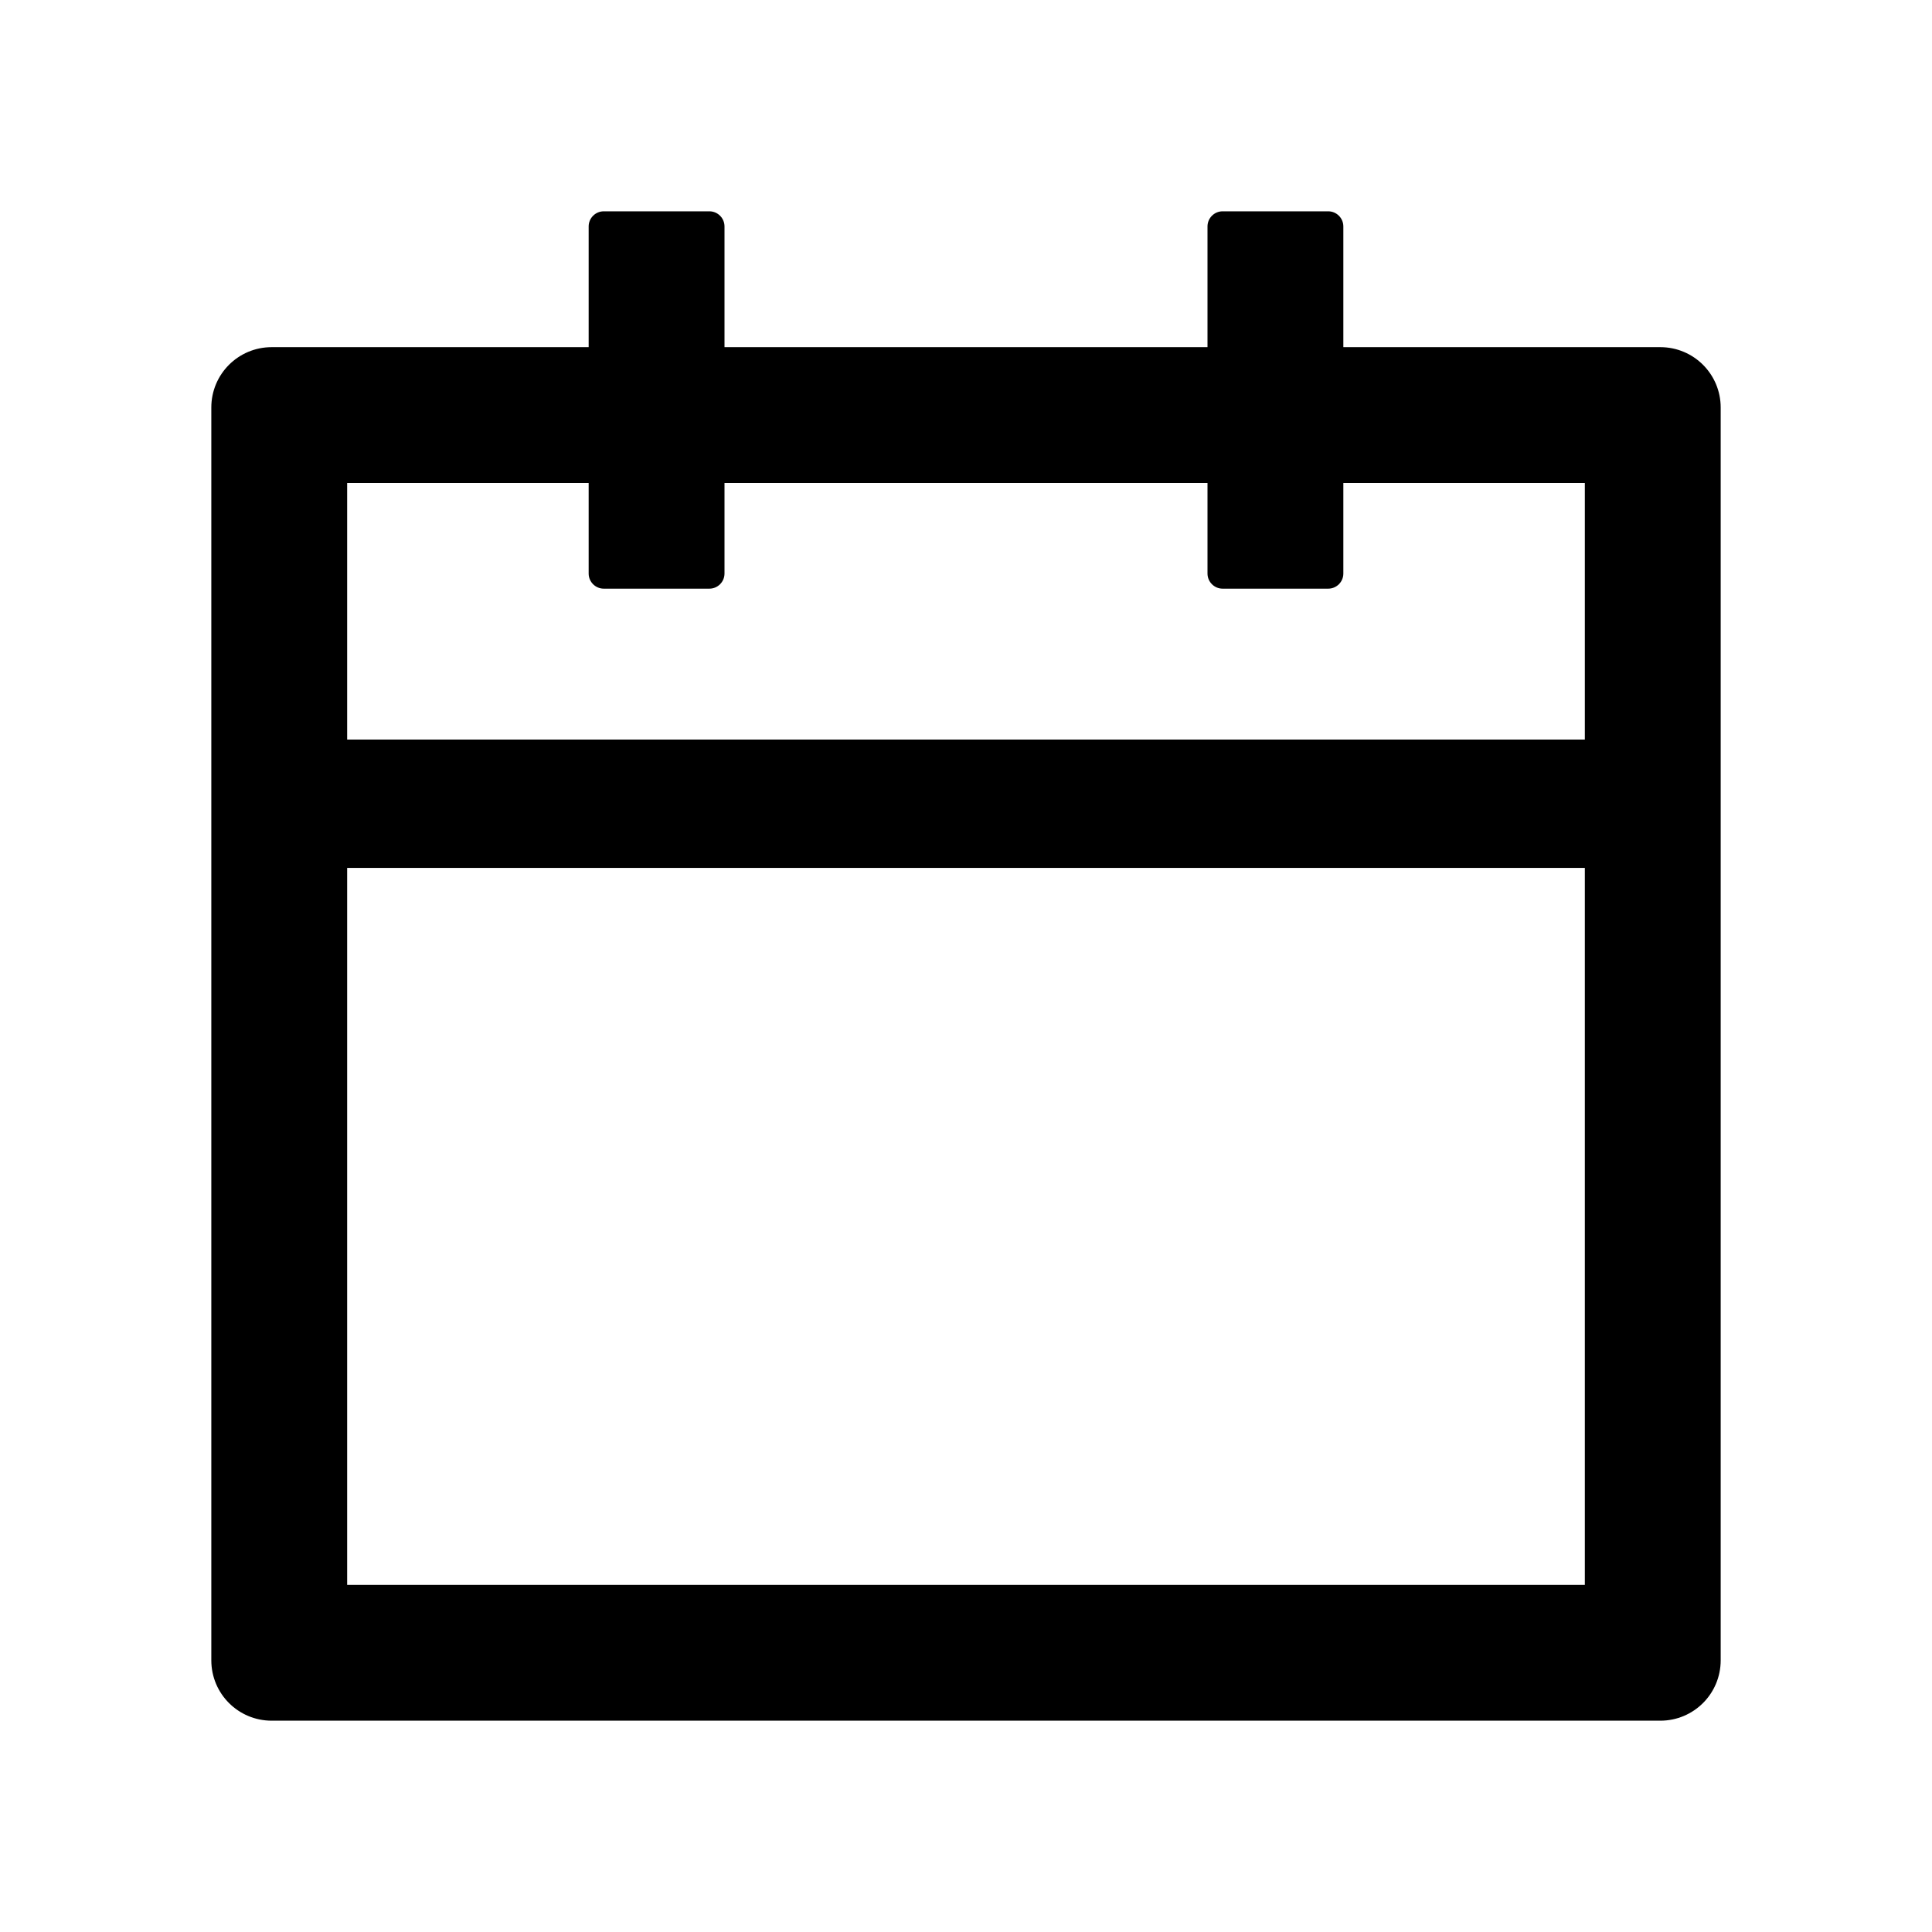
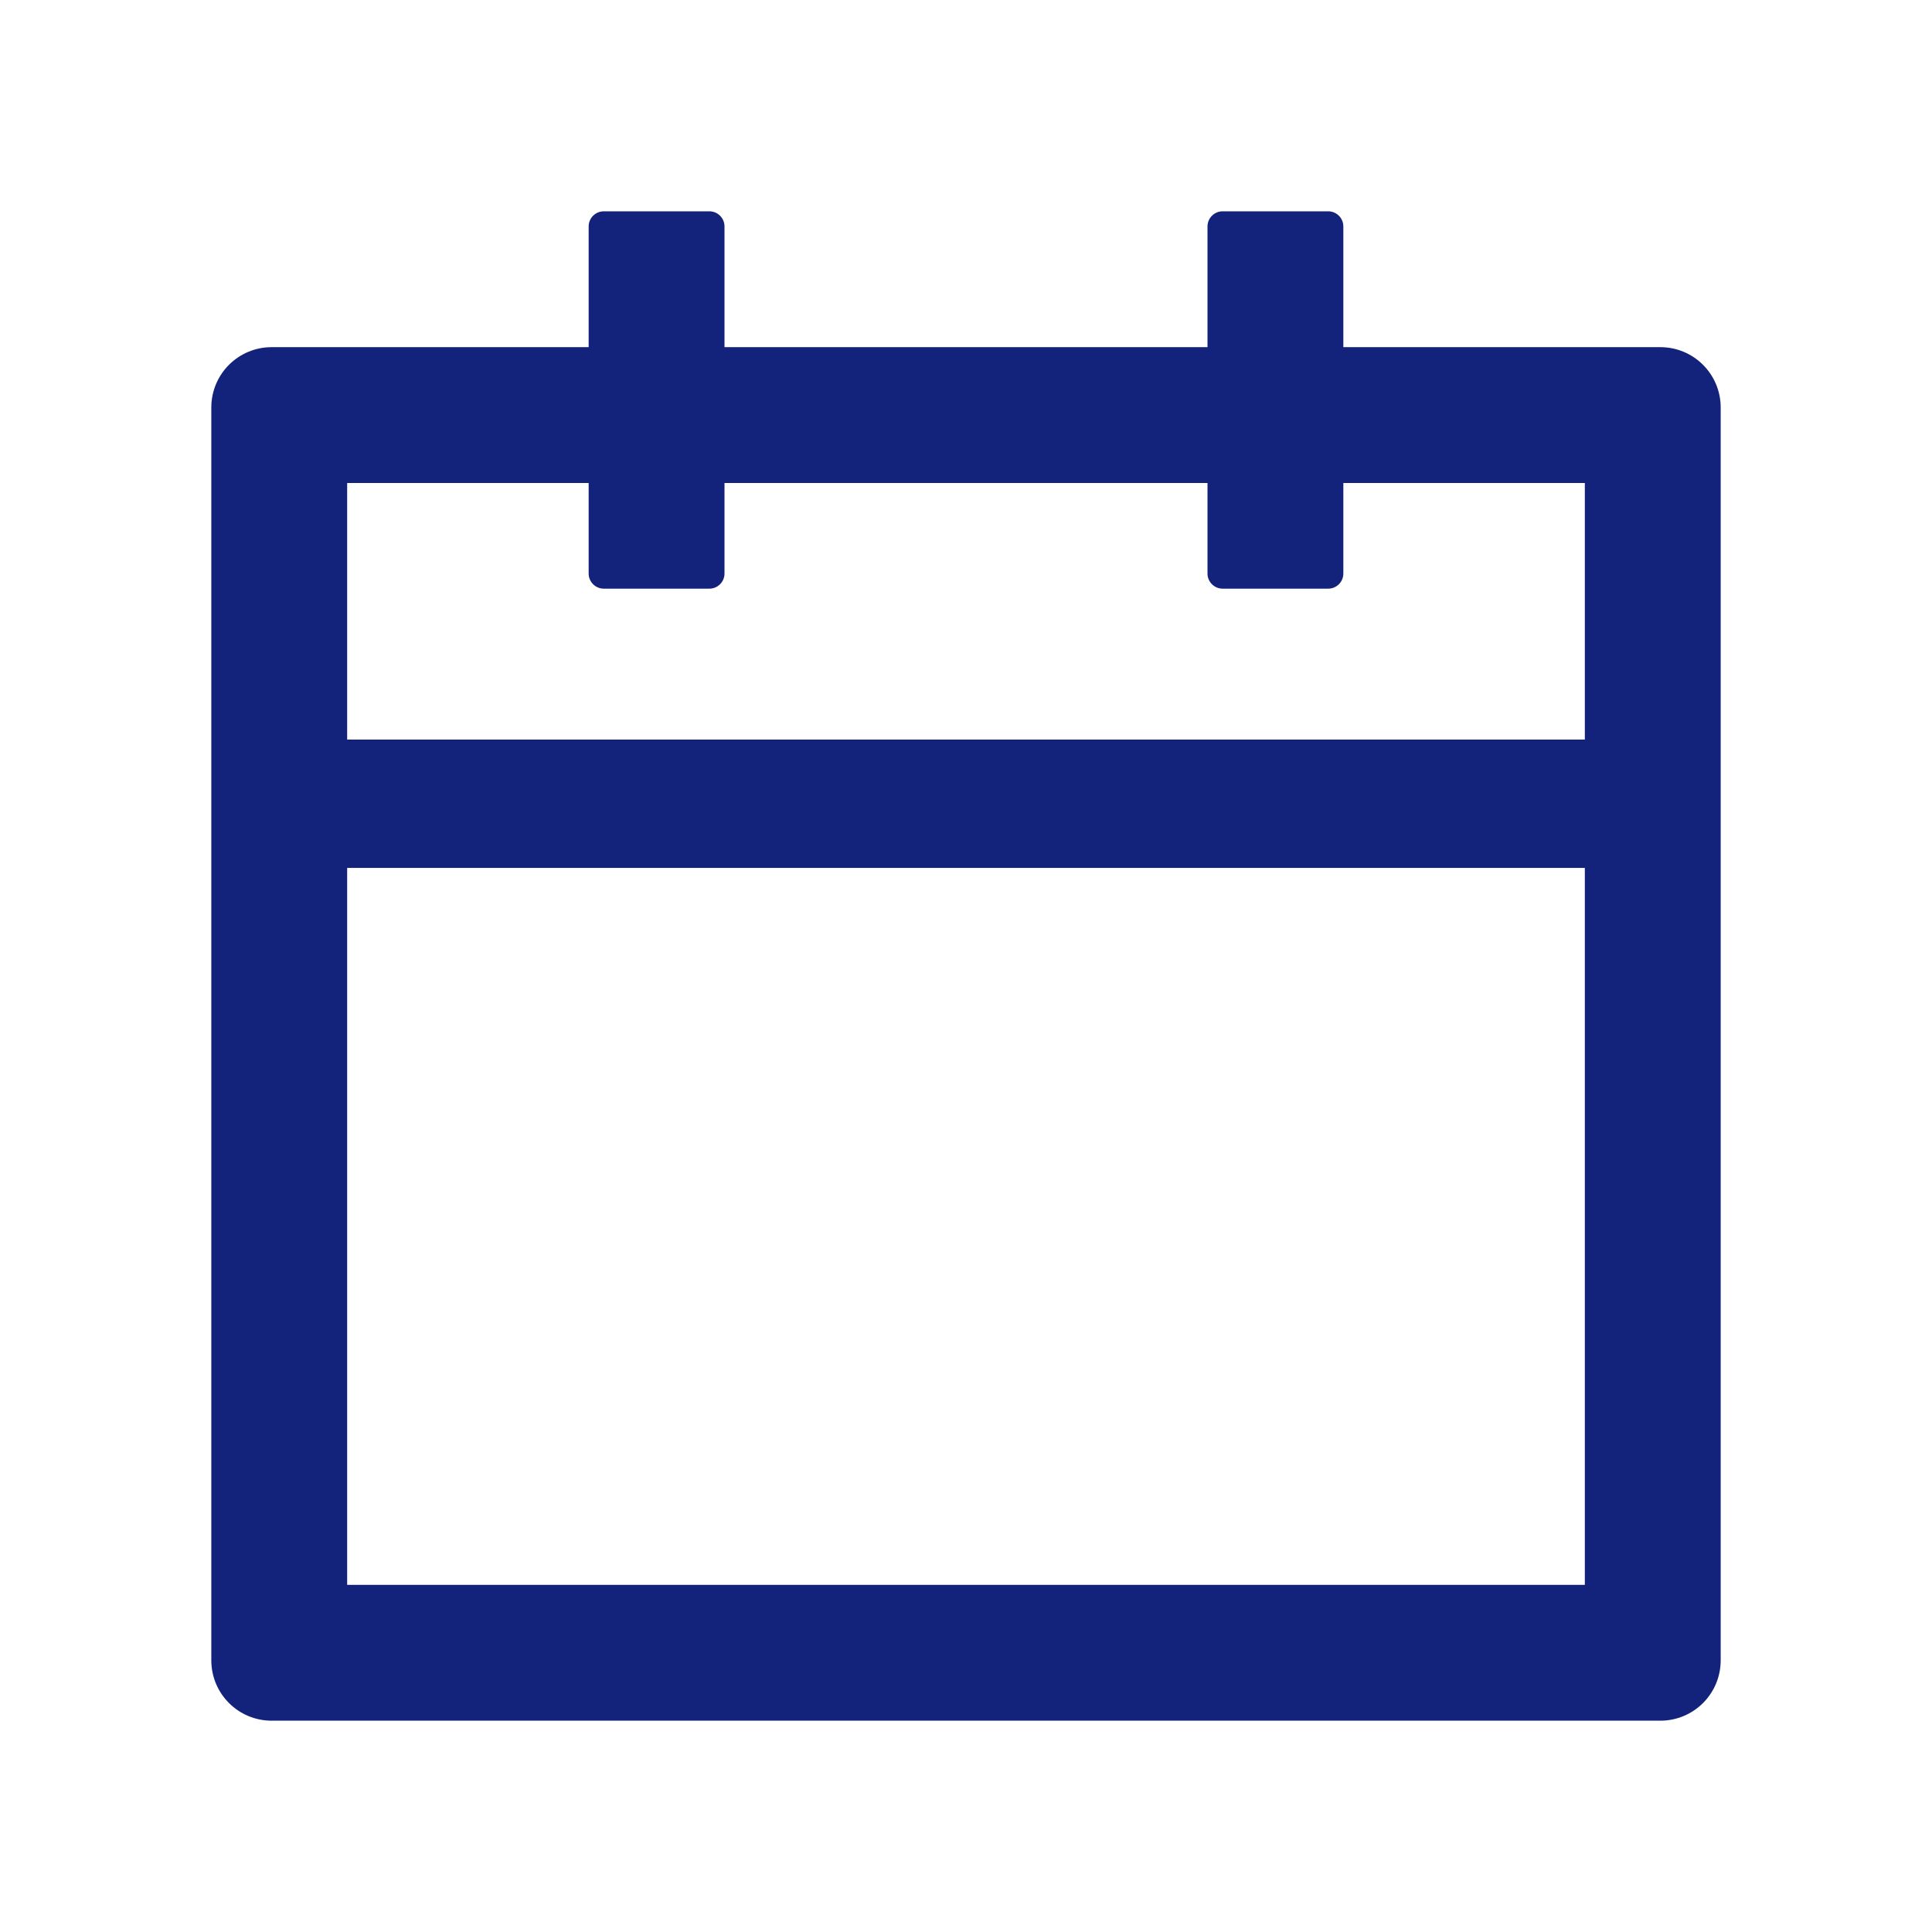
- <svg xmlns="http://www.w3.org/2000/svg" t="1611591637576" class="icon" viewBox="0 0 1024 1024" version="1.1" p-id="9771" width="200" height="200">
-   <path d="M880 184H712v-64c0-4.4-3.6-8-8-8h-56c-4.4 0-8 3.6-8 8v64H384v-64c0-4.4-3.6-8-8-8h-56c-4.4 0-8 3.6-8 8v64H144c-17.7 0-32 14.3-32 32v664c0 17.7 14.3 32 32 32h736c17.7 0 32-14.3 32-32V216c0-17.7-14.3-32-32-32z m-40 656H184V460h656v380zM184 392V256h128v48c0 4.4 3.6 8 8 8h56c4.4 0 8-3.6 8-8v-48h256v48c0 4.4 3.6 8 8 8h56c4.4 0 8-3.6 8-8v-48h128v136H184z" p-id="9772" />
+ <svg xmlns="http://www.w3.org/2000/svg" t="1611658424439" class="icon" viewBox="0 0 1024 1024" version="1.1" p-id="8611" width="200" height="200">
+   <path d="M880 184H712v-64c0-4.4-3.6-8-8-8h-56c-4.4 0-8 3.6-8 8v64H384v-64c0-4.4-3.6-8-8-8h-56c-4.4 0-8 3.6-8 8v64H144c-17.7 0-32 14.3-32 32v664c0 17.7 14.3 32 32 32h736c17.7 0 32-14.3 32-32V216c0-17.7-14.3-32-32-32z m-40 656H184V460h656v380zM184 392V256h128v48c0 4.4 3.6 8 8 8h56c4.4 0 8-3.6 8-8v-48h256v48c0 4.4 3.6 8 8 8h56c4.4 0 8-3.6 8-8v-48h128v136H184z" p-id="8612" fill="#13227a" />
</svg>
